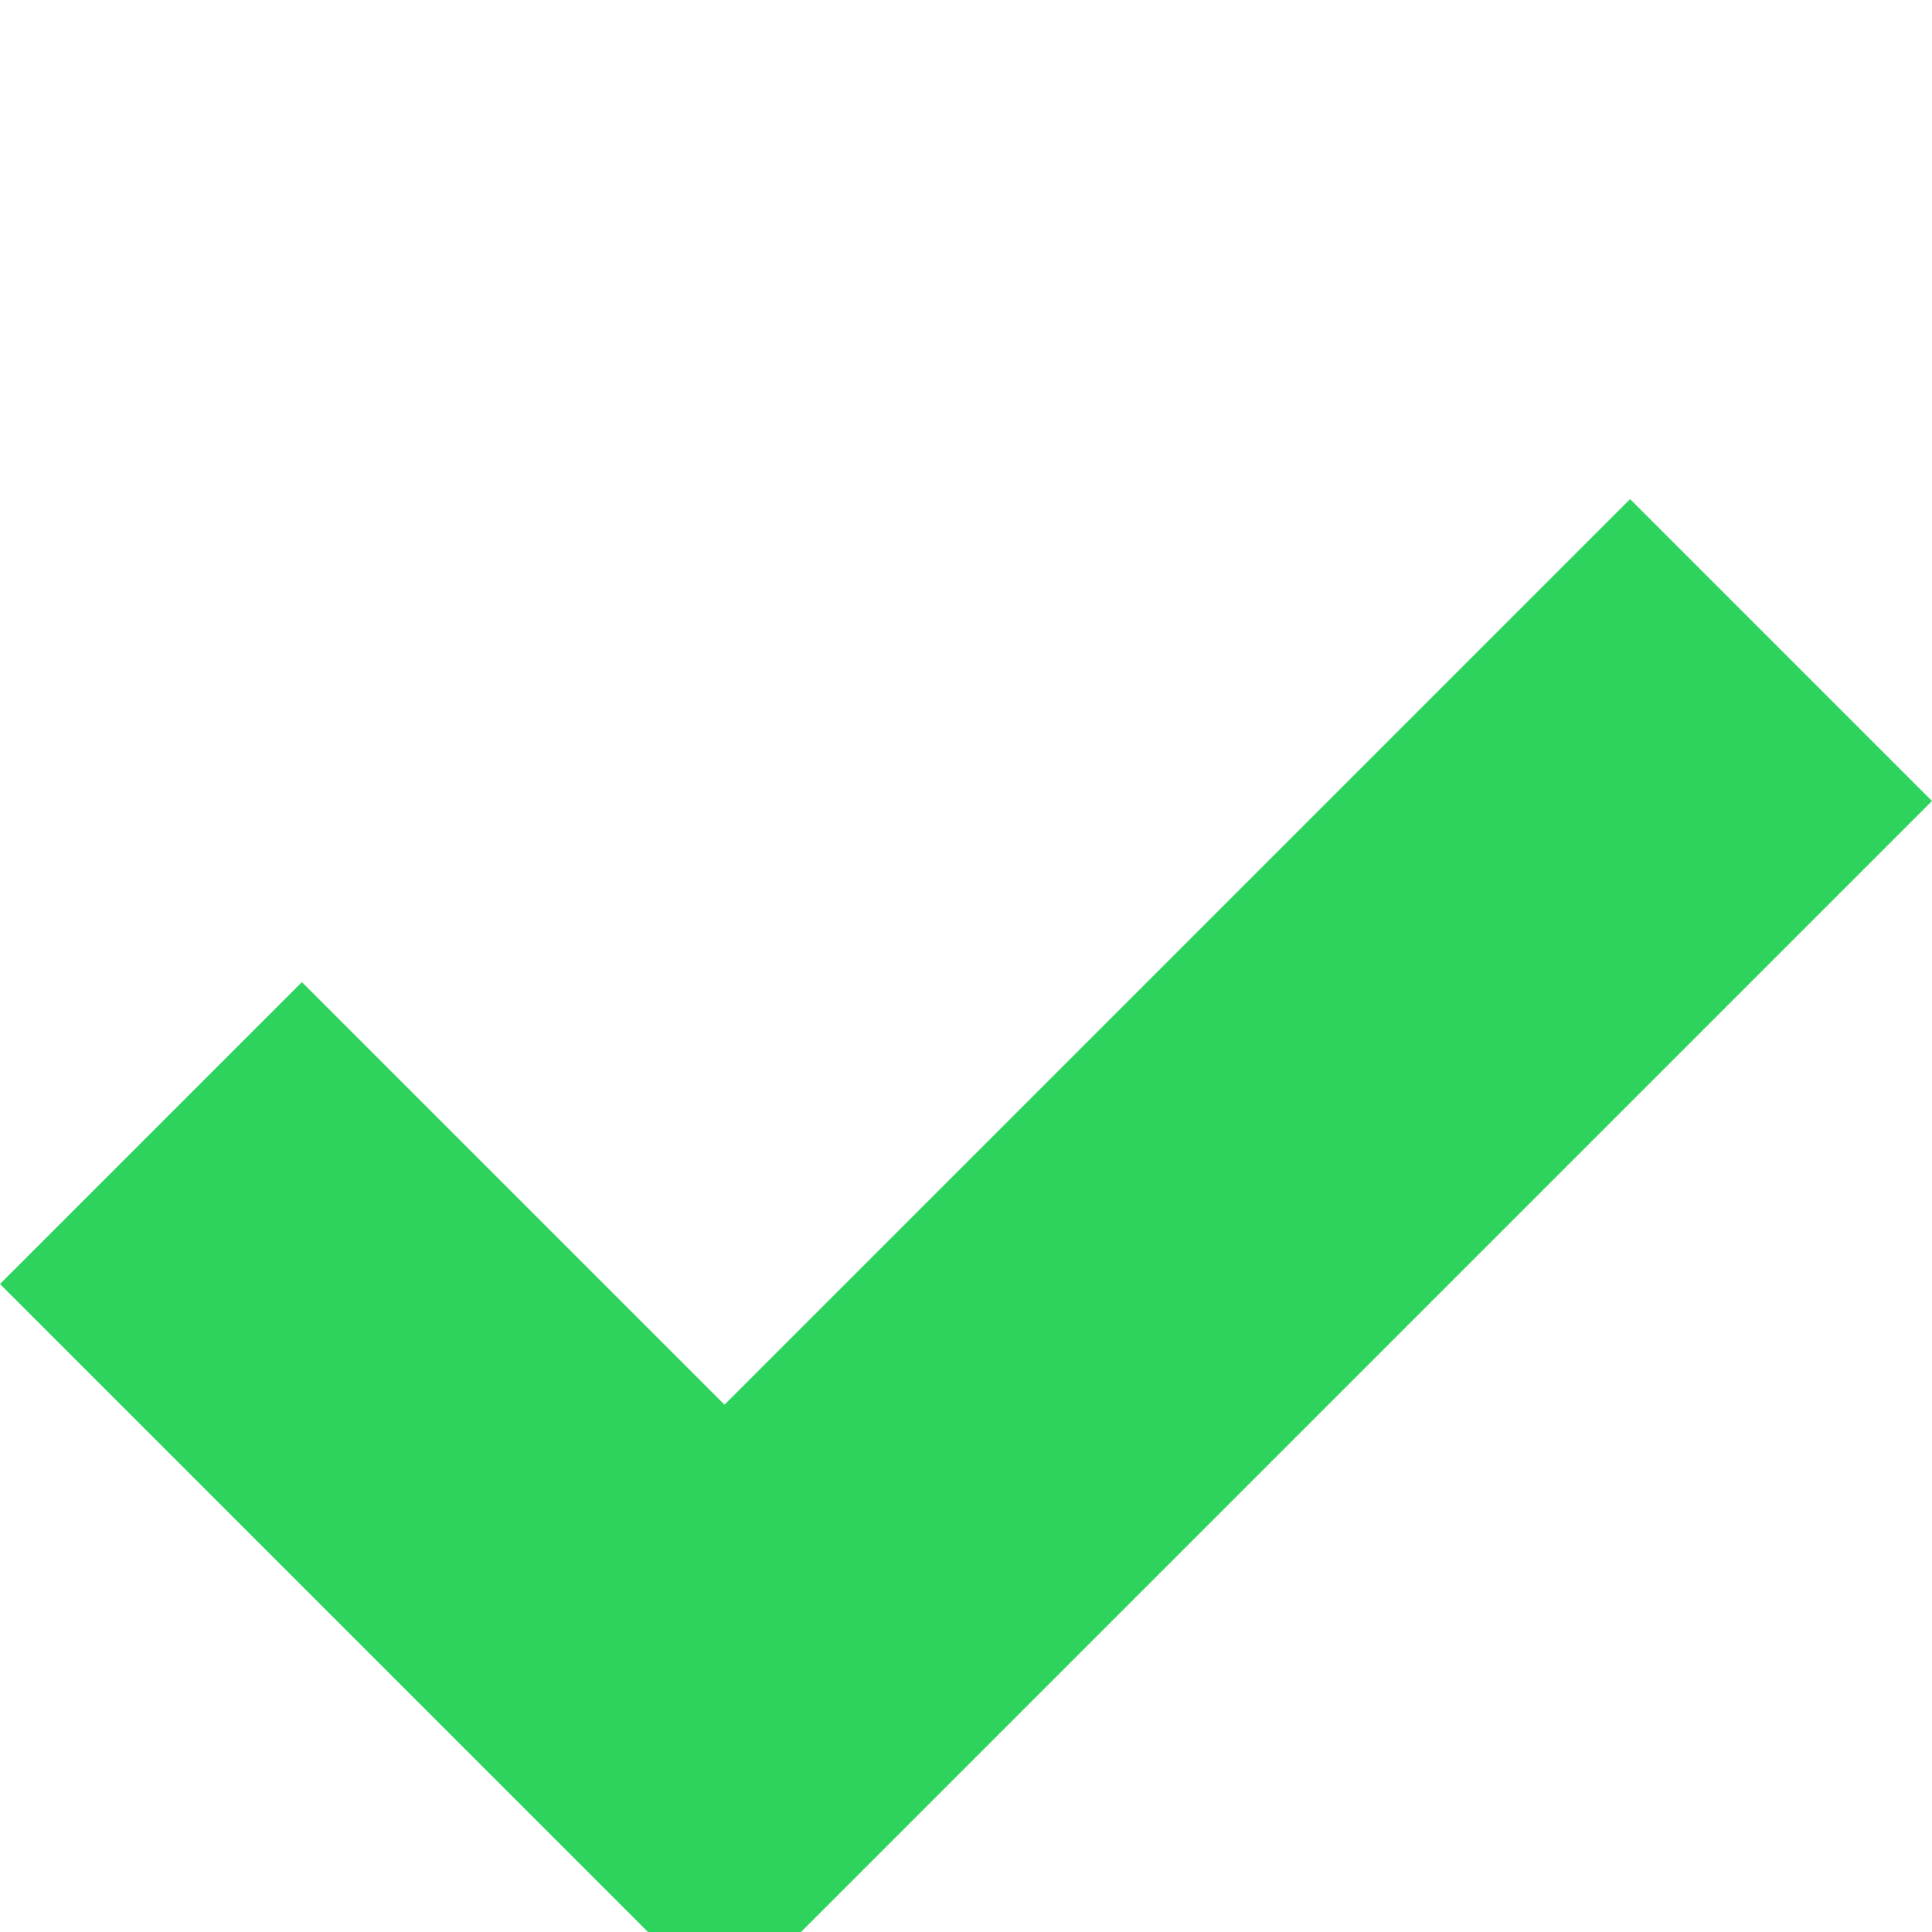
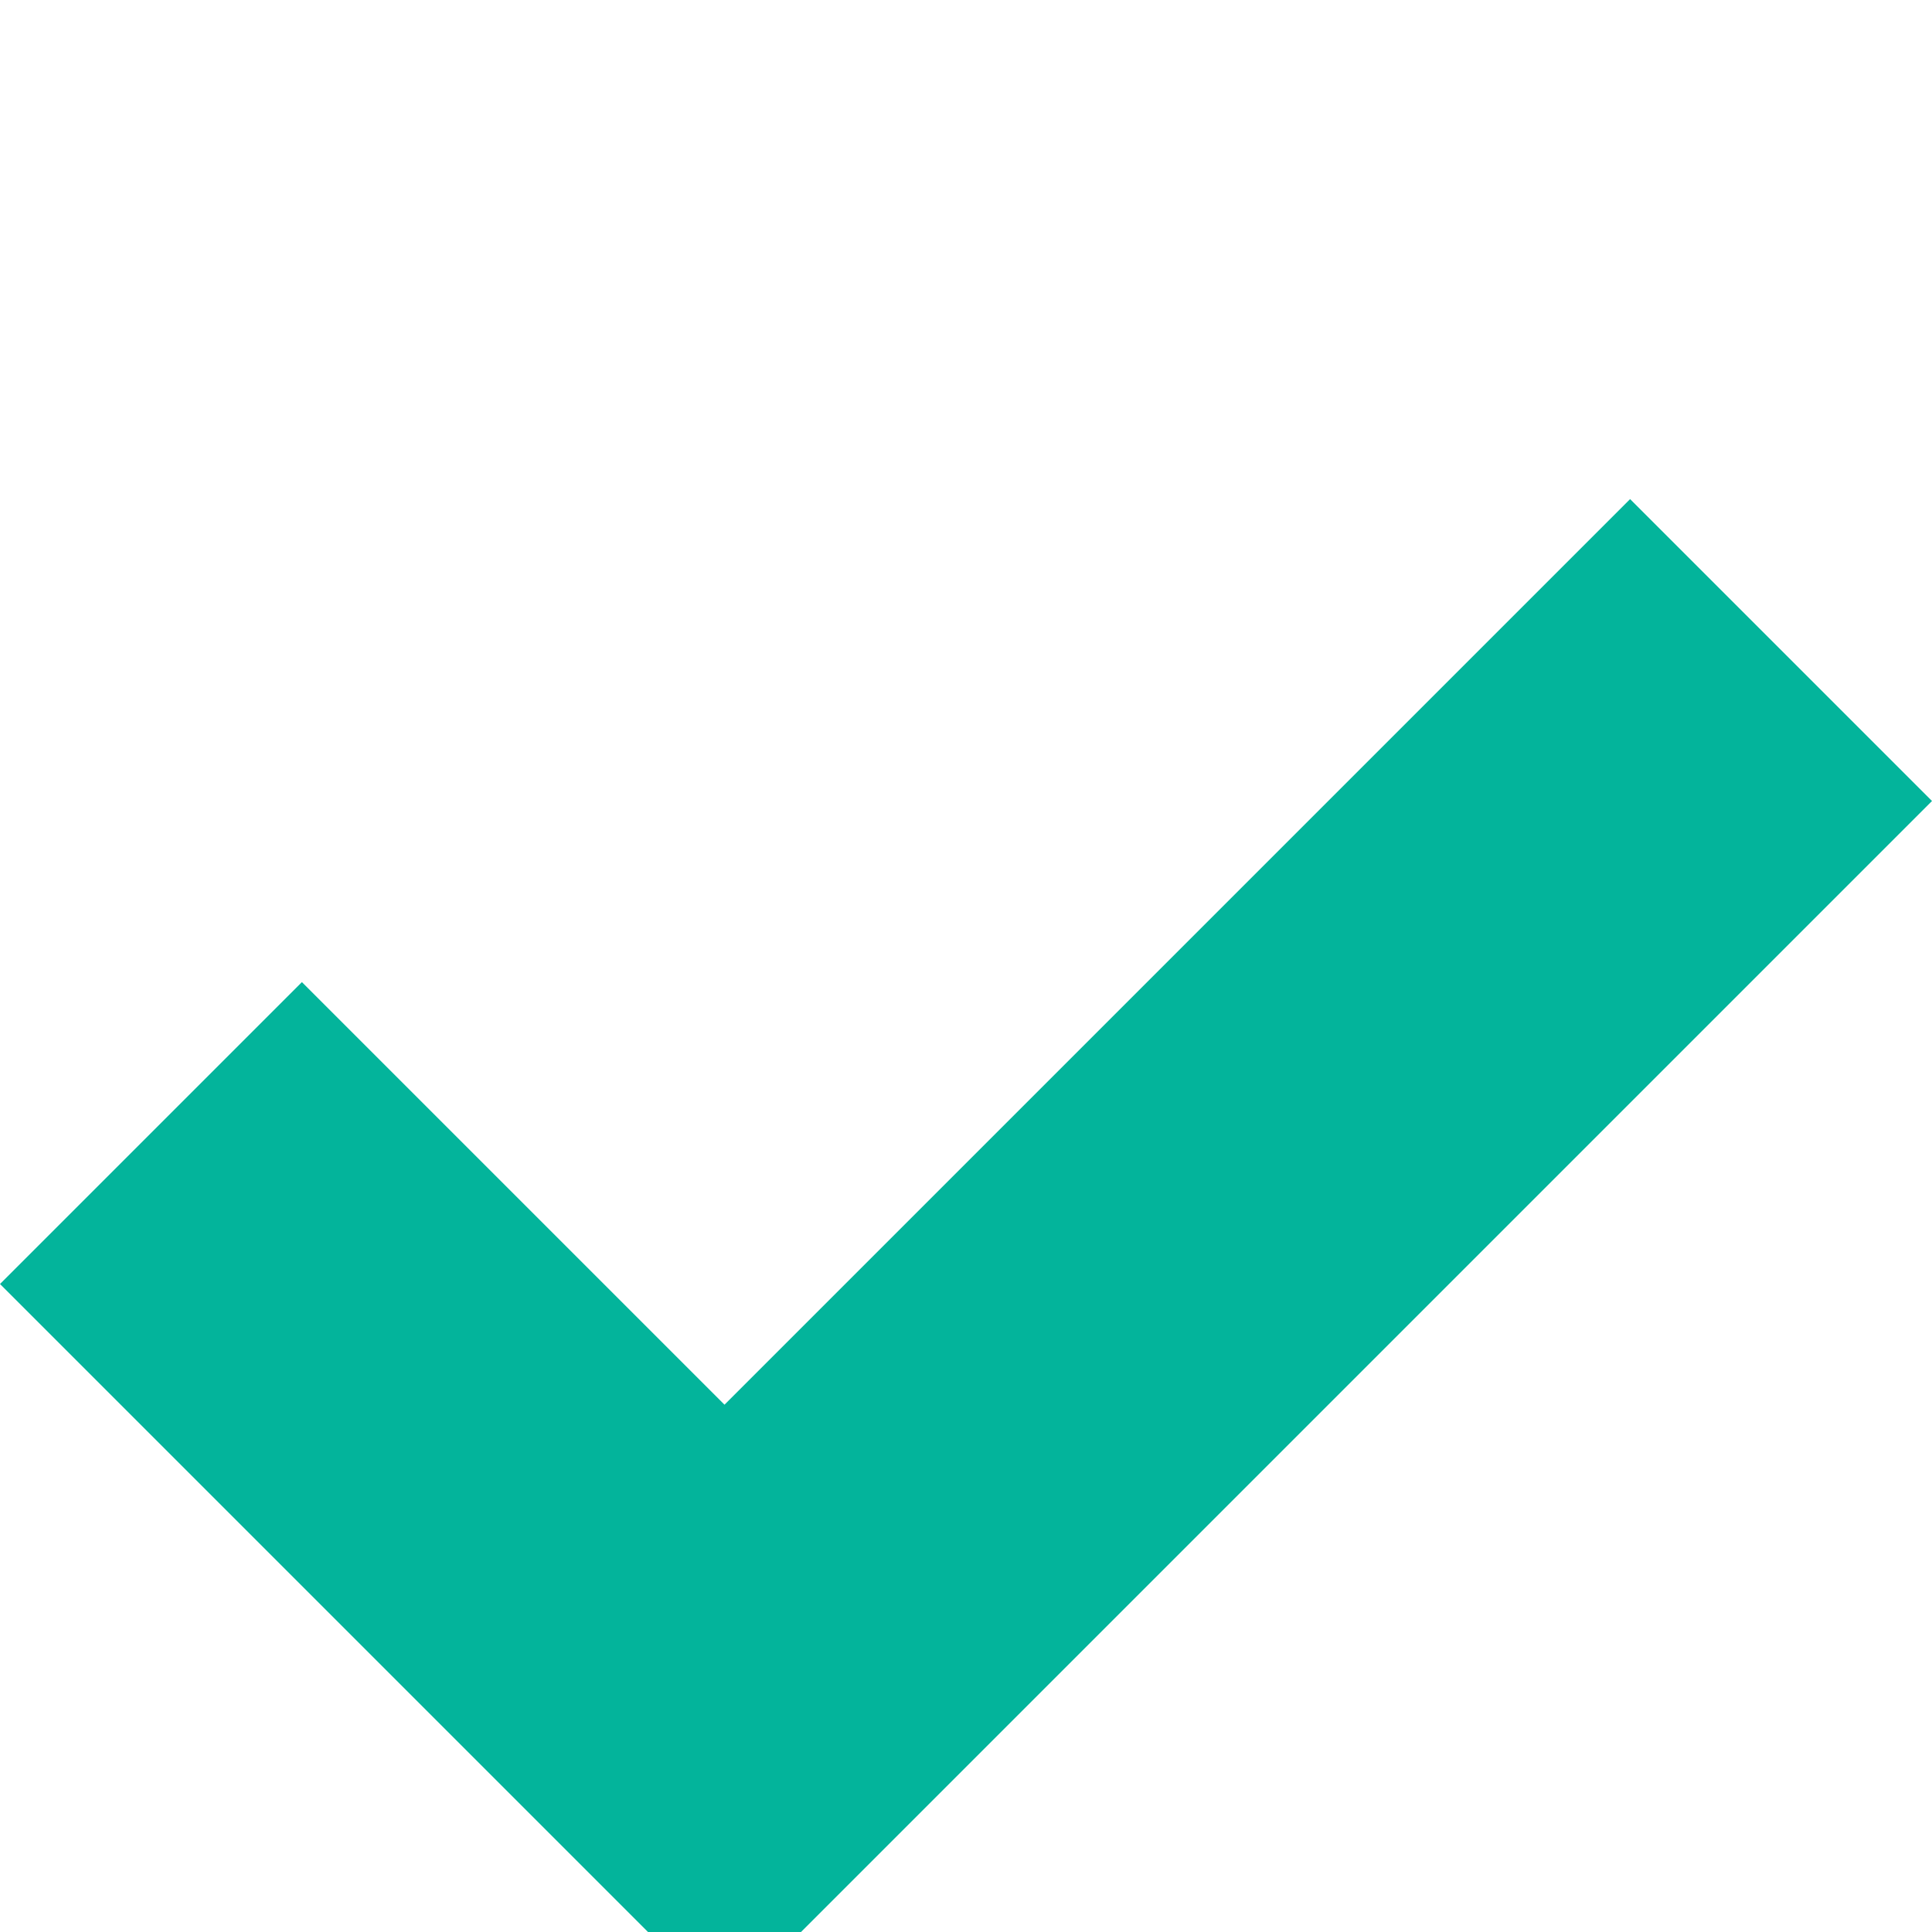
- <svg xmlns="http://www.w3.org/2000/svg" fill="#2dd35c" version="1.1" width="15" height="15" viewBox="0 0 15 11">
+ <svg xmlns="http://www.w3.org/2000/svg" fill="#03B49B" version="1.1" width="15" height="15" viewBox="0 0 15 11">
  <path d="M12.656 1.875l-7.031 7.031-3.281-3.281-2.344 2.344 5.625 5.625 9.375-9.375z" />
</svg>
